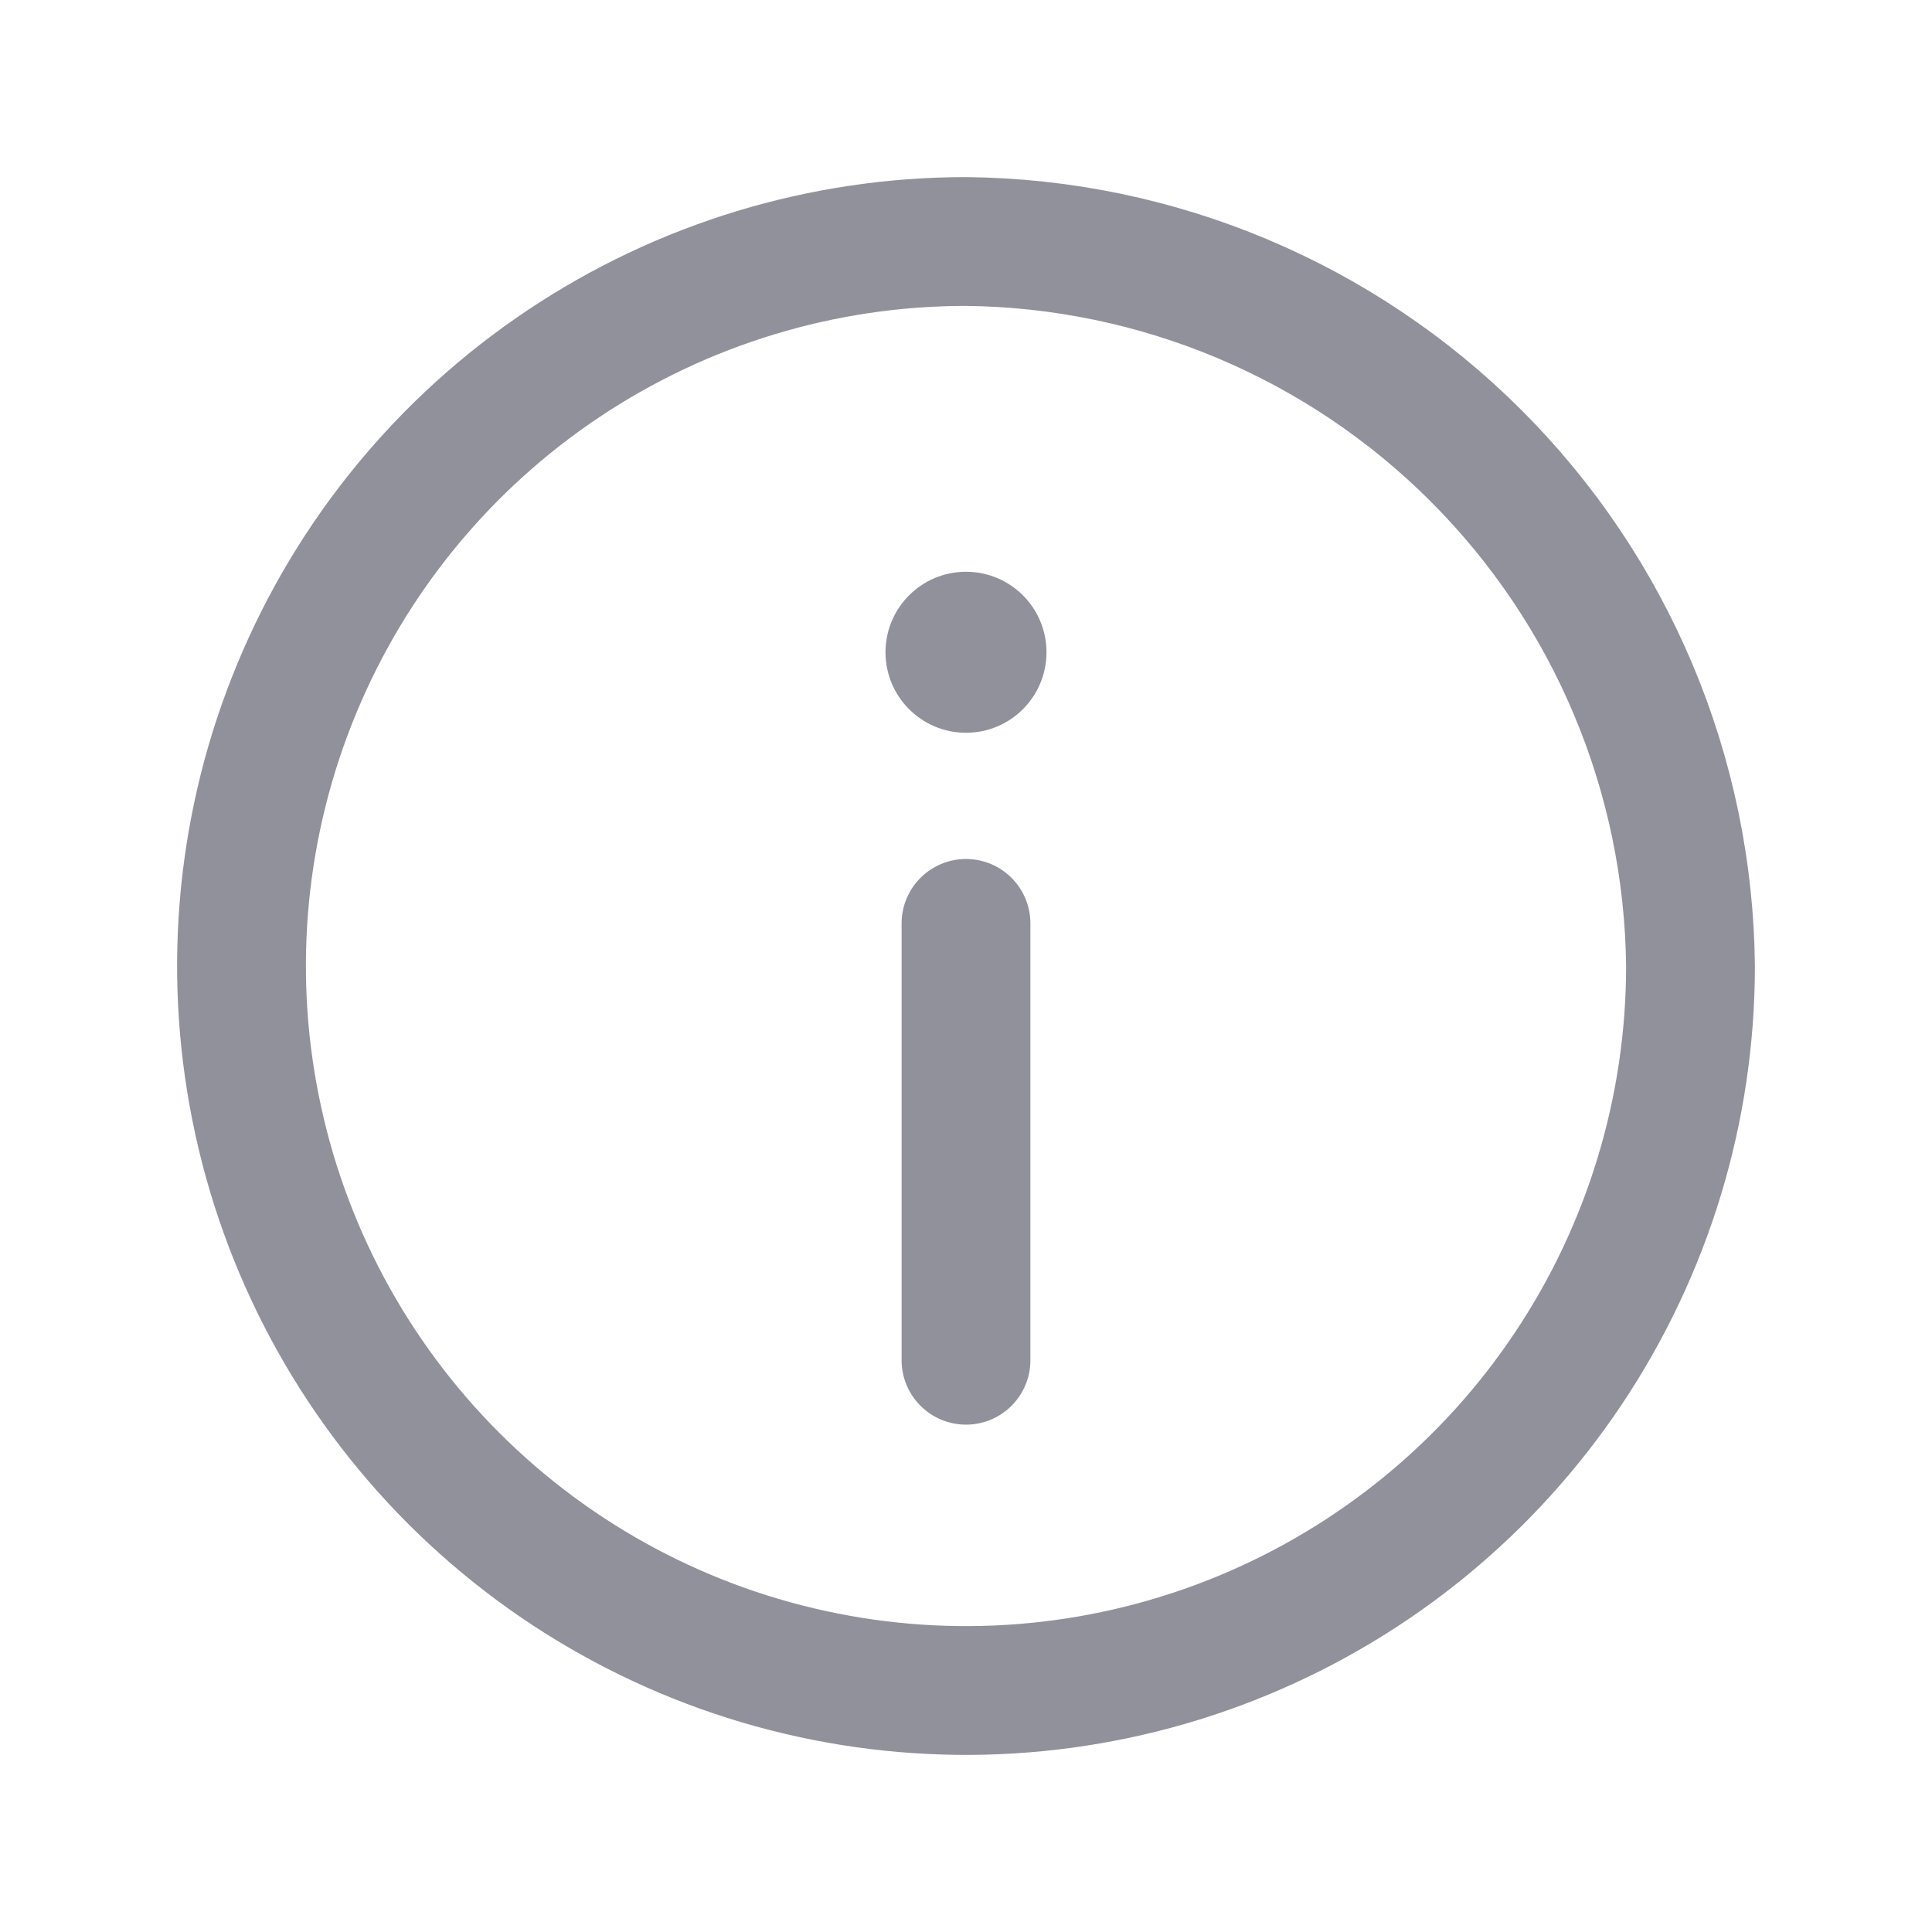
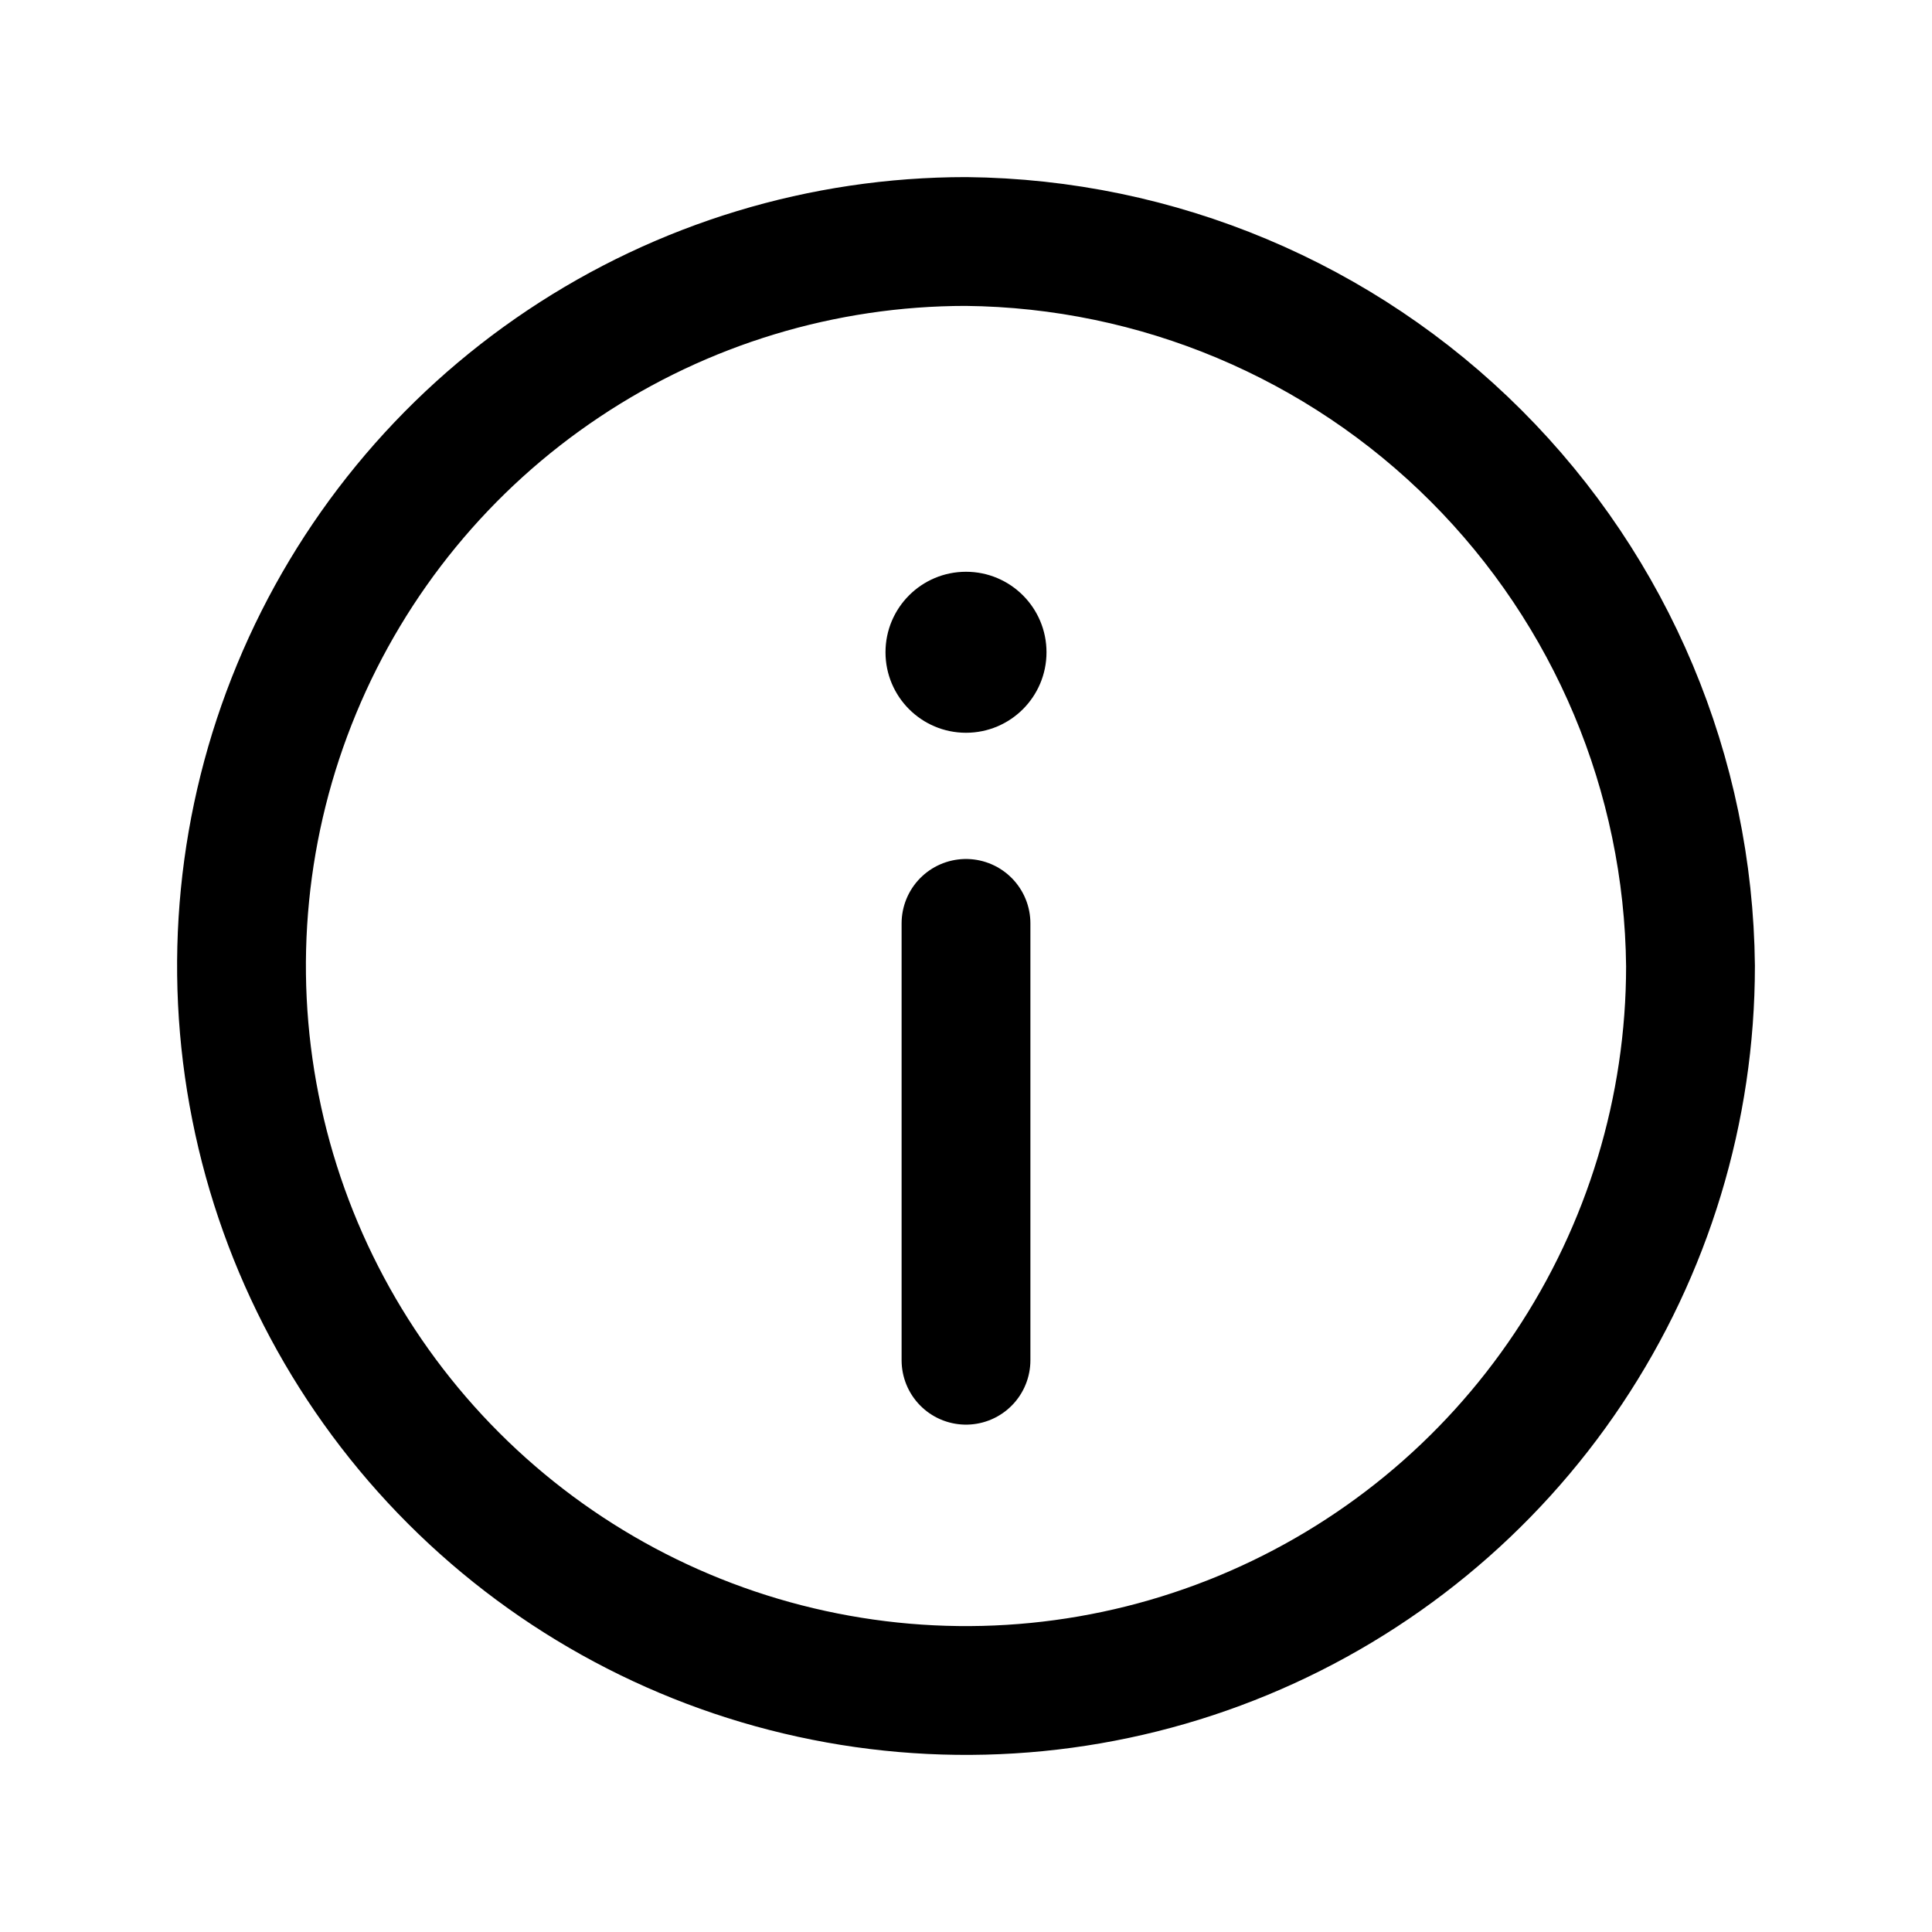
<svg xmlns="http://www.w3.org/2000/svg" width="18" height="18" viewBox="0 0 18 18" fill="none">
-   <path d="M9 12.673V8.603M15.75 9C15.75 10.335 15.354 11.64 14.612 12.75C13.871 13.86 12.816 14.725 11.583 15.236C10.35 15.747 8.993 15.881 7.683 15.62C6.374 15.36 5.171 14.717 4.227 13.773C3.283 12.829 2.64 11.626 2.38 10.317C2.119 9.007 2.253 7.65 2.764 6.417C3.275 5.183 4.14 4.129 5.25 3.388C6.36 2.646 7.665 2.25 9 2.25C10.785 2.268 12.491 2.985 13.753 4.247C15.015 5.509 15.732 7.215 15.75 9Z" stroke="#91919C" stroke-width="1.2" stroke-linecap="round" stroke-linejoin="round" />
-   <circle cx="9" cy="6.077" r="0.75" fill="#91919C" />
+   <path d="M9 12.673V8.603M15.75 9C15.75 10.335 15.354 11.64 14.612 12.75C13.871 13.86 12.816 14.725 11.583 15.236C10.35 15.747 8.993 15.881 7.683 15.62C6.374 15.36 5.171 14.717 4.227 13.773C3.283 12.829 2.64 11.626 2.38 10.317C2.119 9.007 2.253 7.65 2.764 6.417C3.275 5.183 4.14 4.129 5.25 3.388C6.36 2.646 7.665 2.25 9 2.25C10.785 2.268 12.491 2.985 13.753 4.247C15.015 5.509 15.732 7.215 15.75 9Z" stroke="currentColor" stroke-width="1.2" stroke-linecap="round" stroke-linejoin="round" />
+   <circle cx="9" cy="6.077" r="0.75" fill="currentColor" />
</svg>
